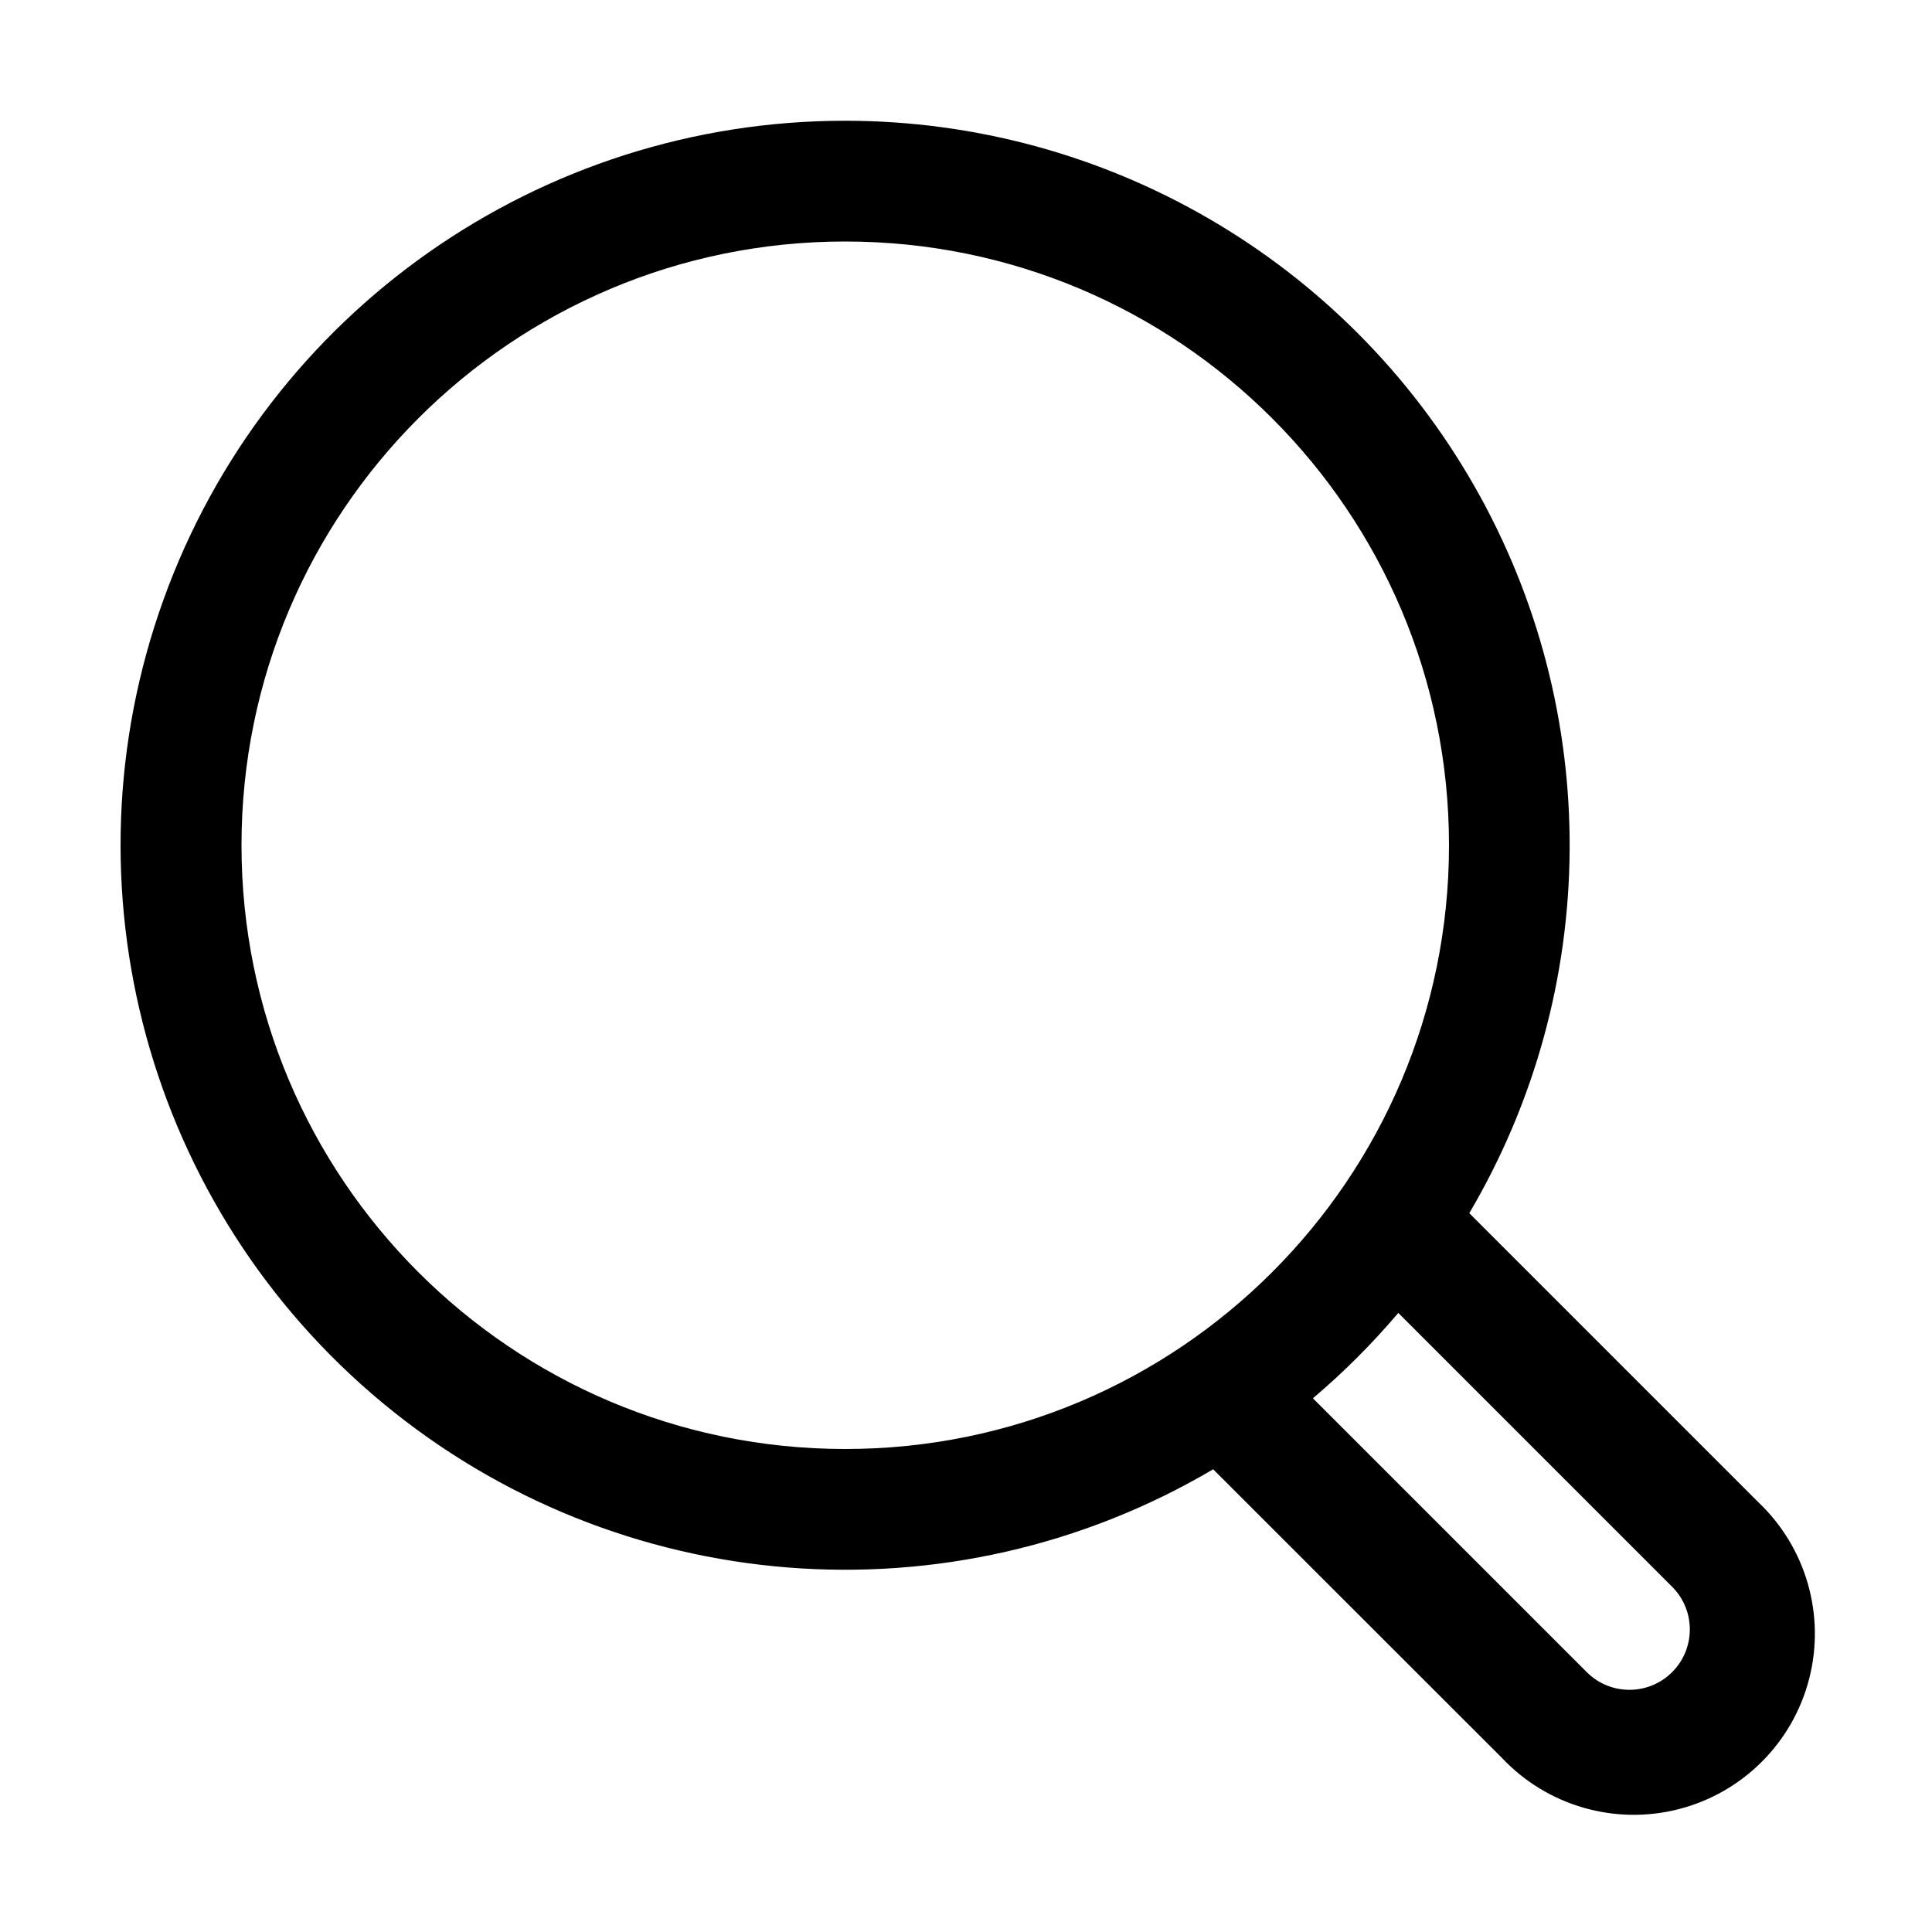
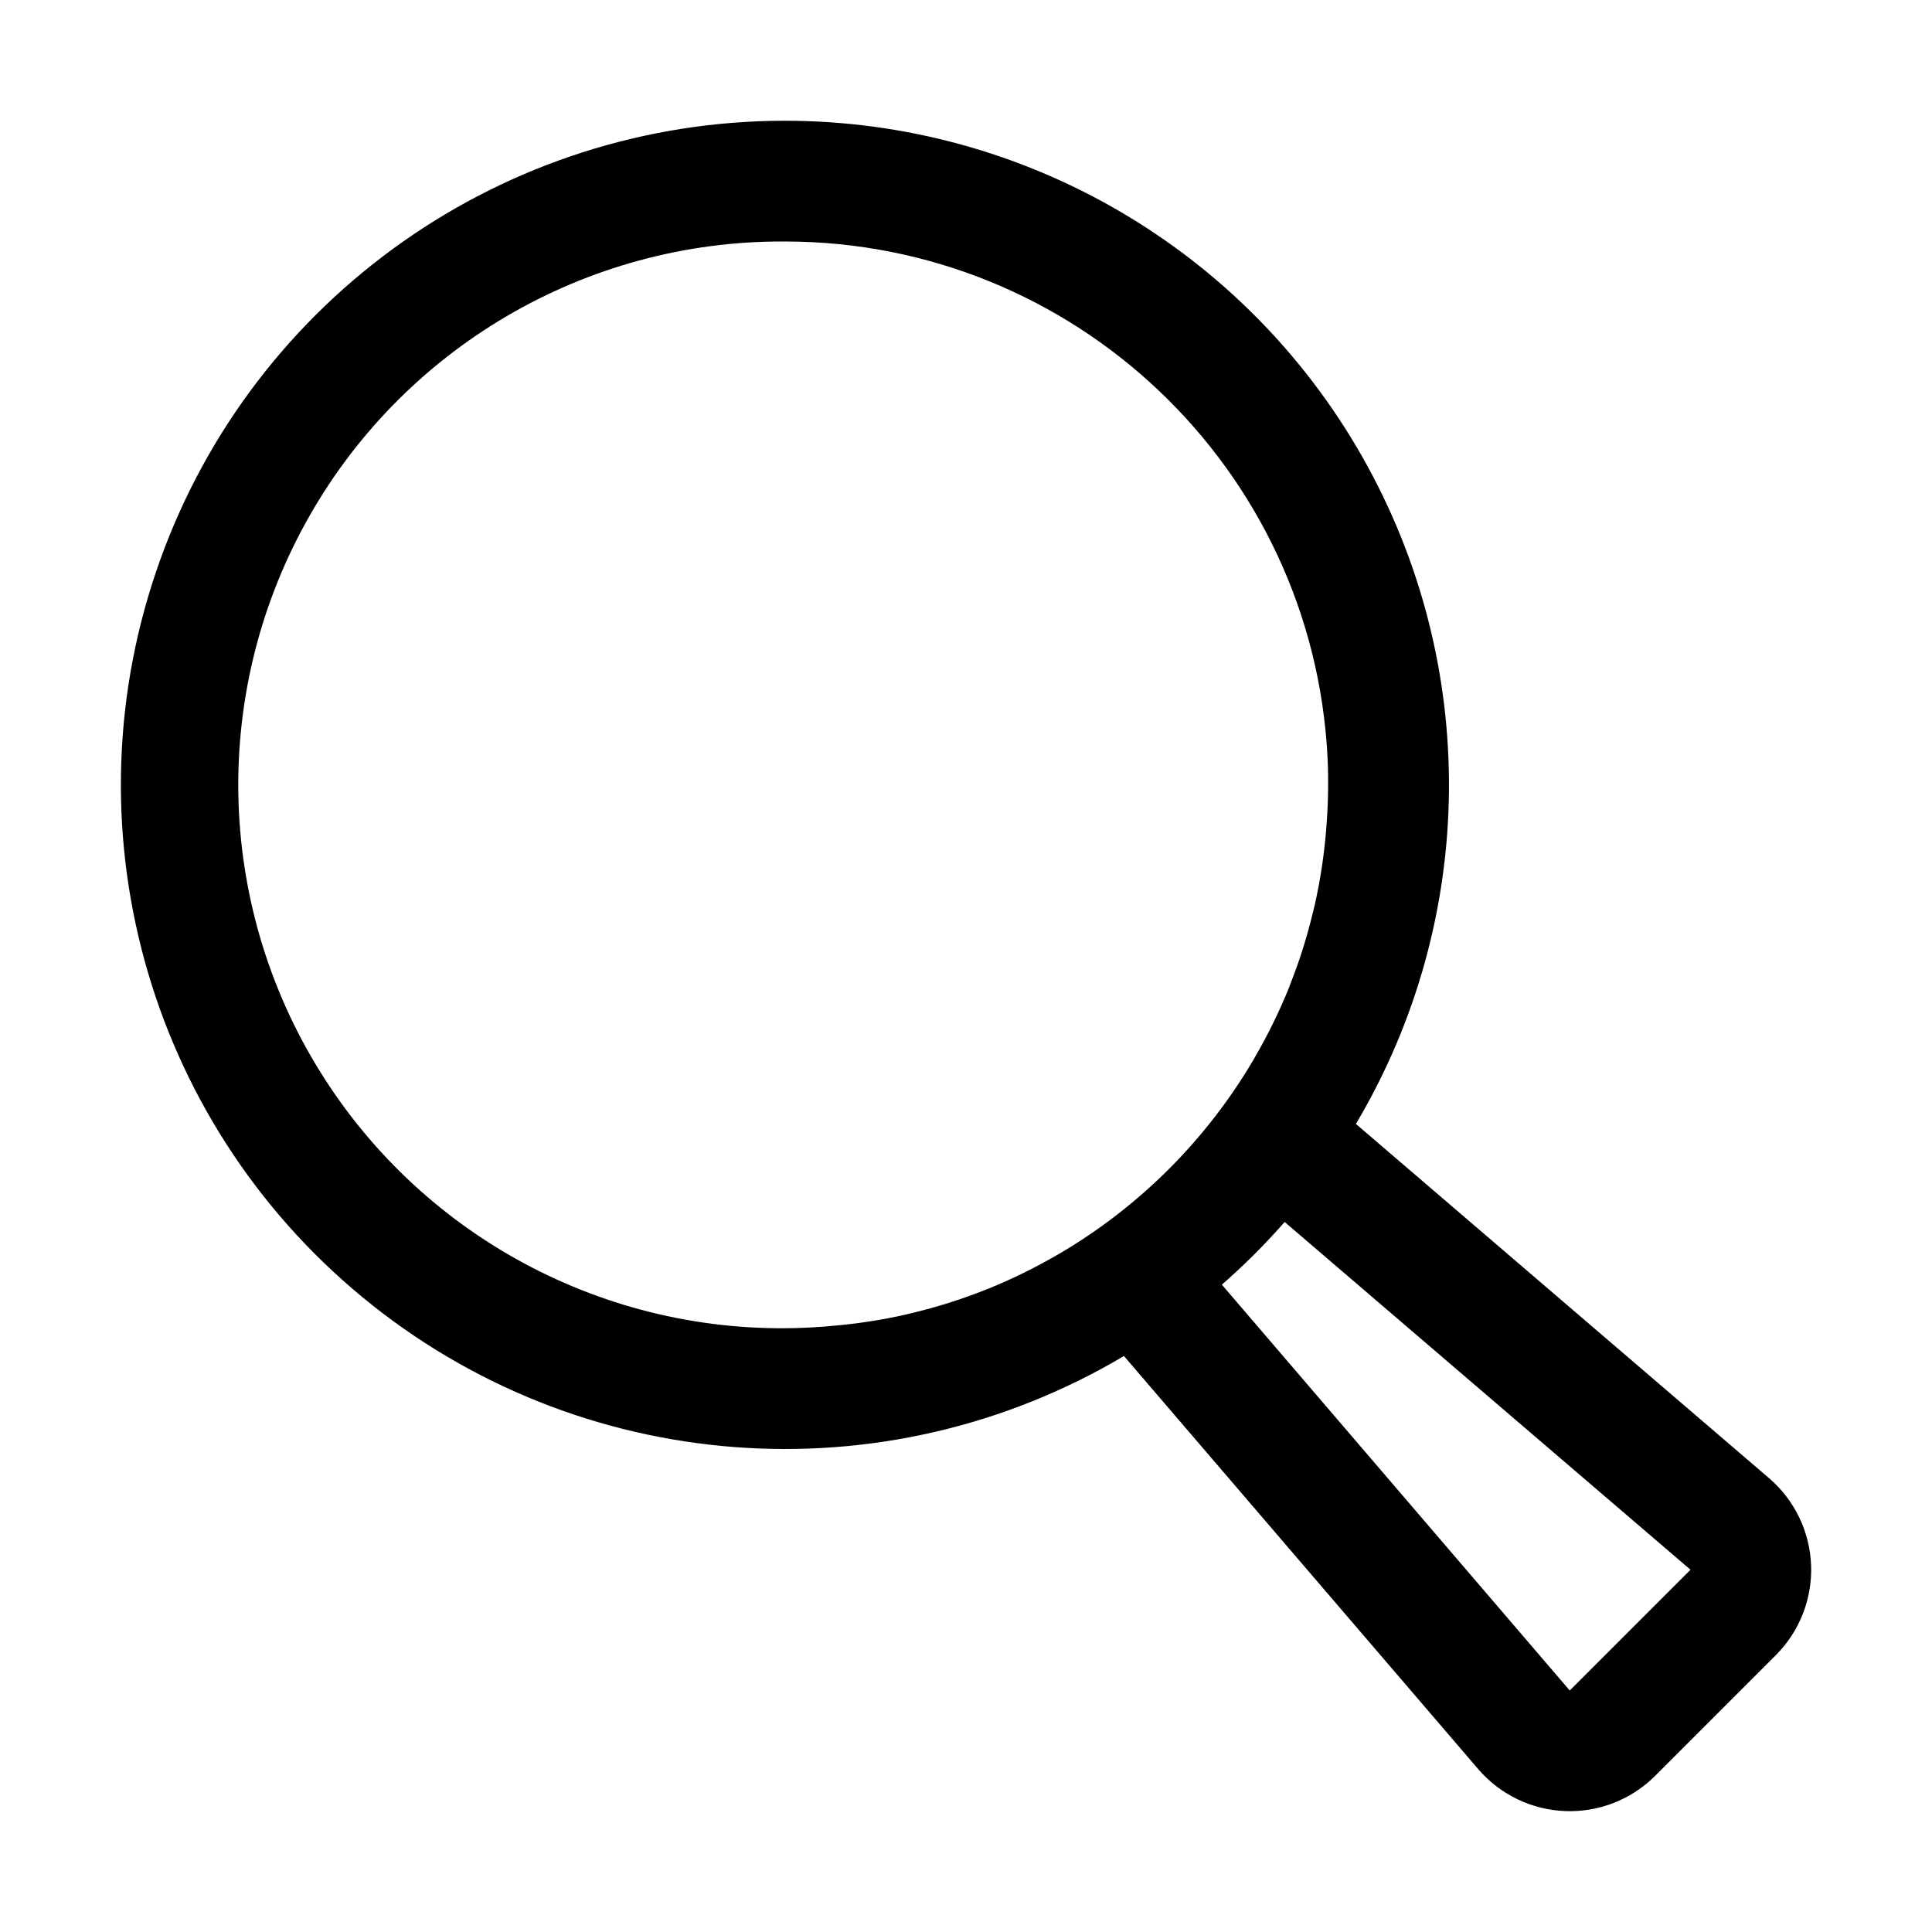
<svg xmlns="http://www.w3.org/2000/svg" width="16" height="16" viewBox="0 0 16 16">
-   <path d="M7 1a6 6 0 0 1 5.168 9.047l2.393 2.393a1.5 1.5 0 1 1-2.121 2.12l-2.393-2.392A6 6 0 1 1 7 1Zm4.58 9.873a6.038 6.038 0 0 1-.707.707l2.274 2.274a.5.5 0 0 0 .707-.707l-2.274-2.274ZM7 2a5 5 0 1 0 0 10A5 5 0 0 0 7 2Z" />
+   <path d="M6.5 1a5.5 5.5 0 0 1 4.729 8.308l3.421 2.933a1 1 0 0 1 .057 1.466l-1 1a1 1 0 0 1-1.466-.057l-2.933-3.42A5.5 5.5 0 1 1 6.5 1Zm4.139 9.12a5.516 5.516 0 0 1-.52.519L13 14l1-1-3.361-2.88ZM6.5 2a4.5 4.5 0 1 0 .314 8.987c.024-.001.047-.004.07-.006.207-.017.41-.048.607-.092l.066-.016a4.41 4.41 0 0 0 .588-.185c.012-.006.026-.01.039-.015.194-.079.382-.171.562-.275l.03-.017a4.52 4.52 0 0 0 1.605-1.605c.006-.01.01-.02.017-.03.104-.18.196-.368.275-.562l.018-.048c.074-.188.134-.38.182-.58l.016-.065a4.49 4.49 0 0 0 .093-.61l.005-.067a4.544 4.544 0 0 0 .007-.545A4.5 4.5 0 0 0 6.5 2Z" />
</svg>
